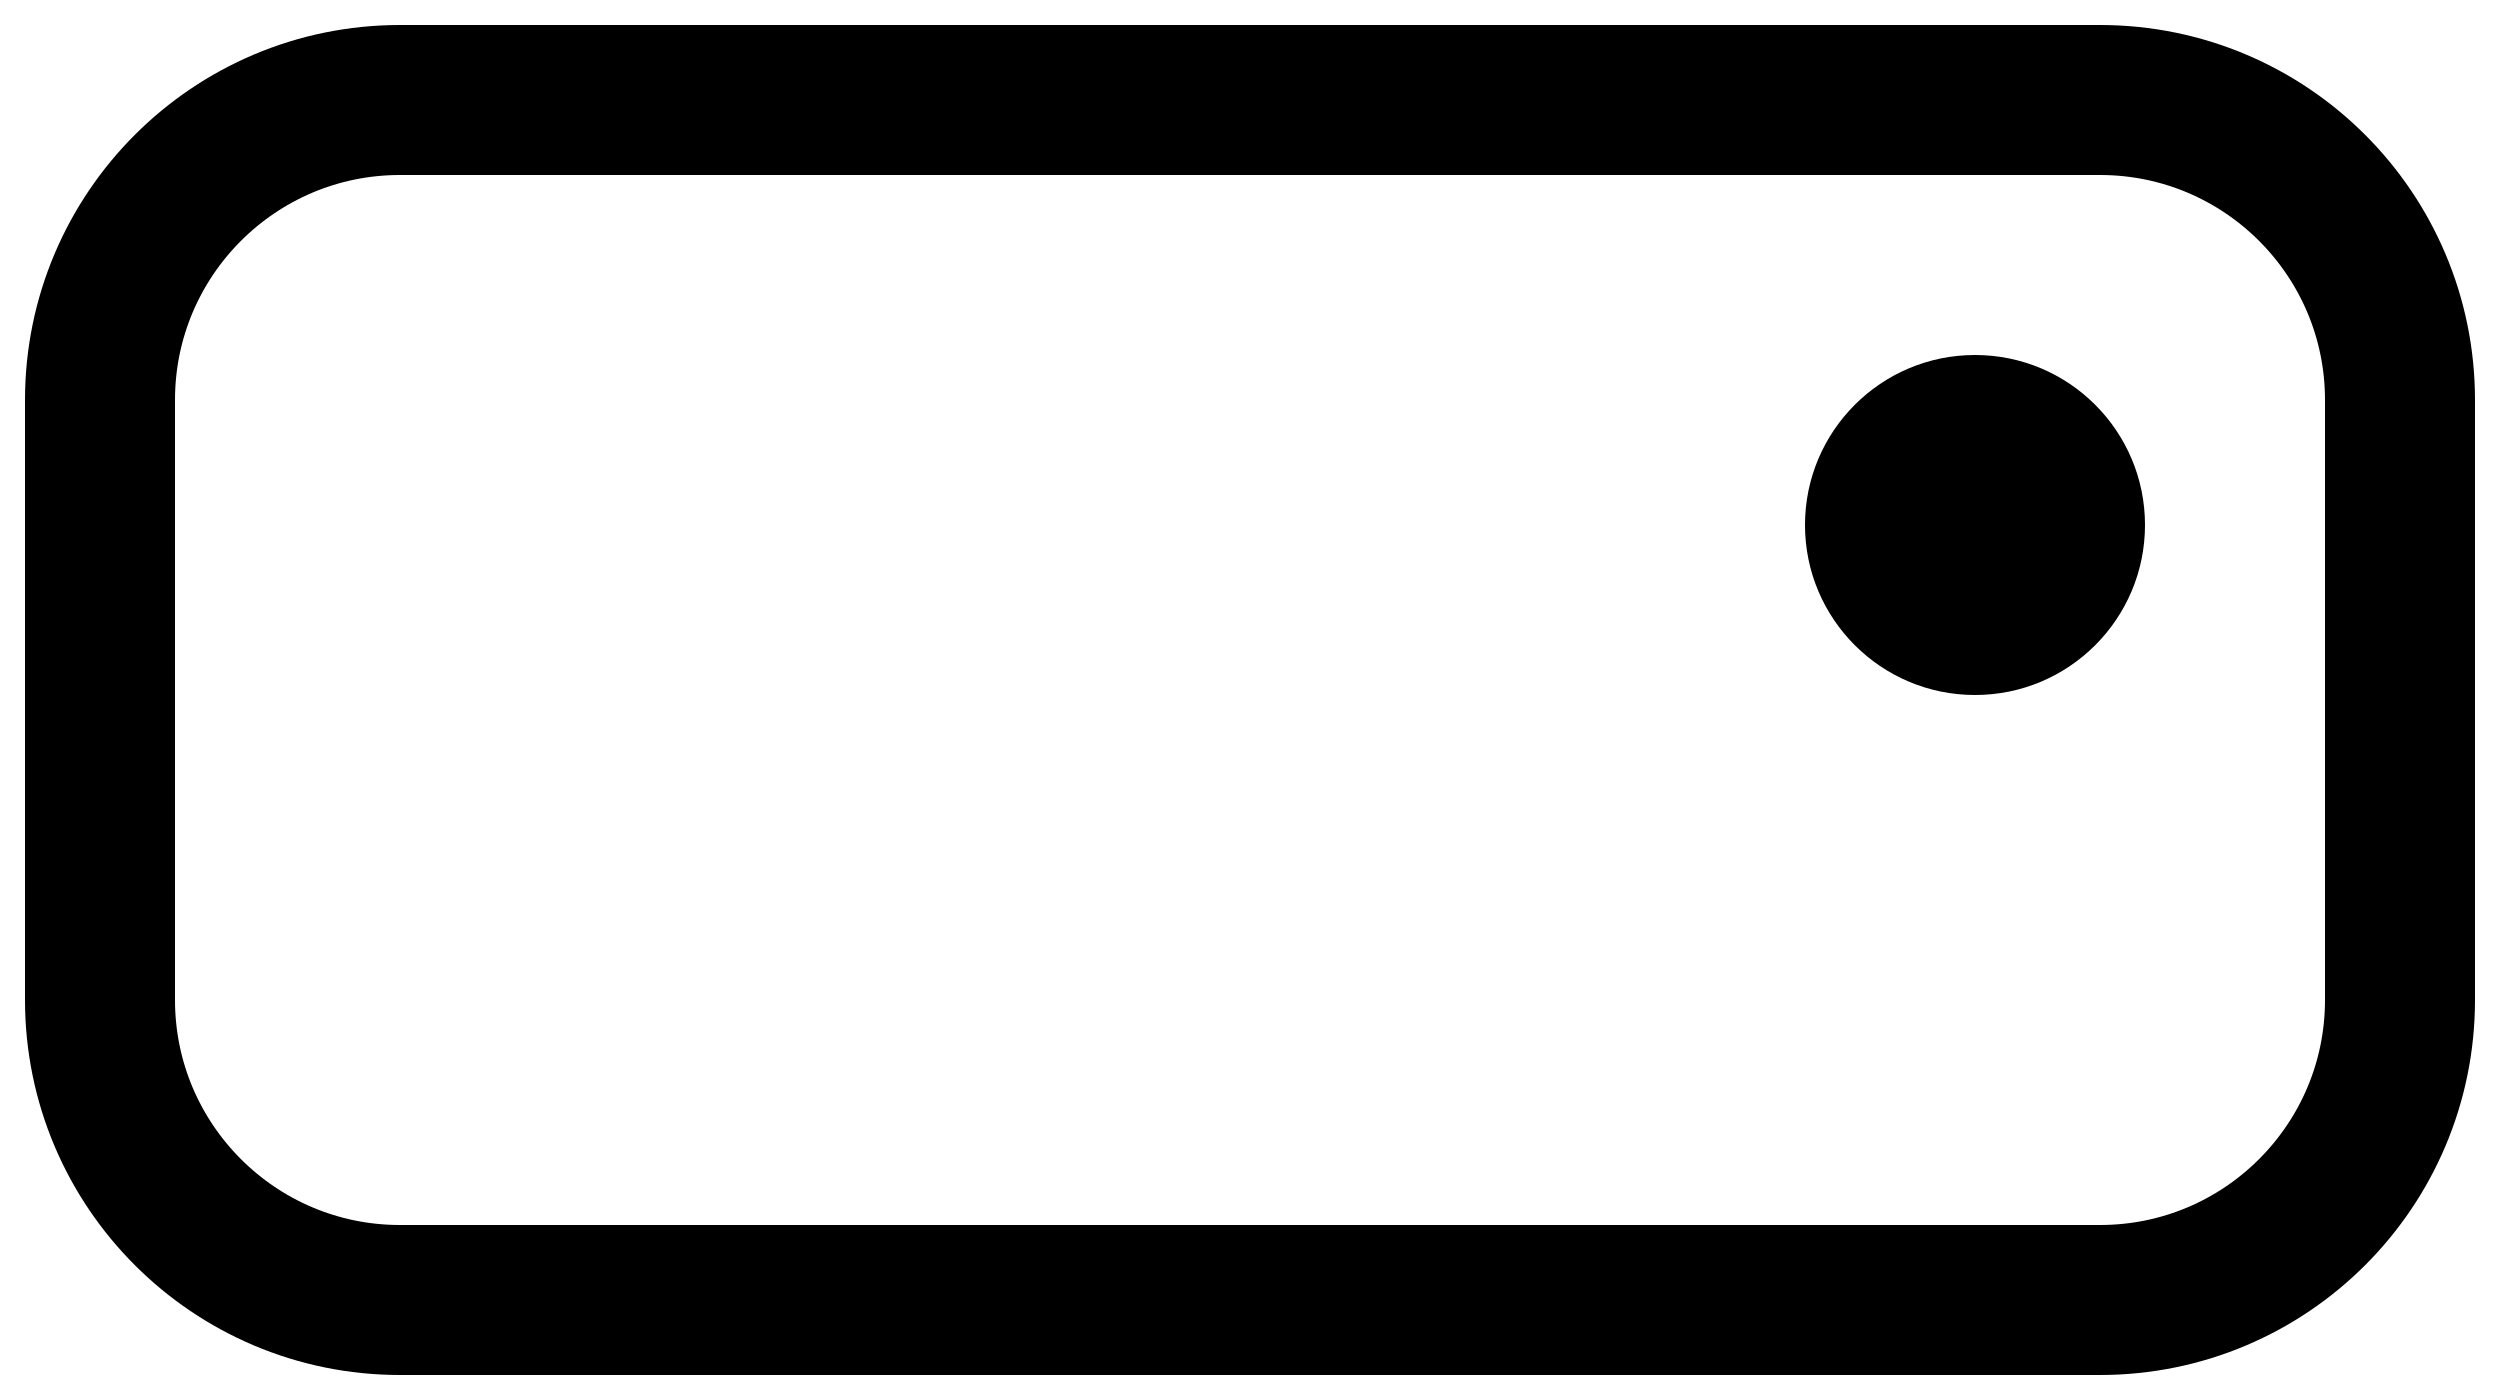
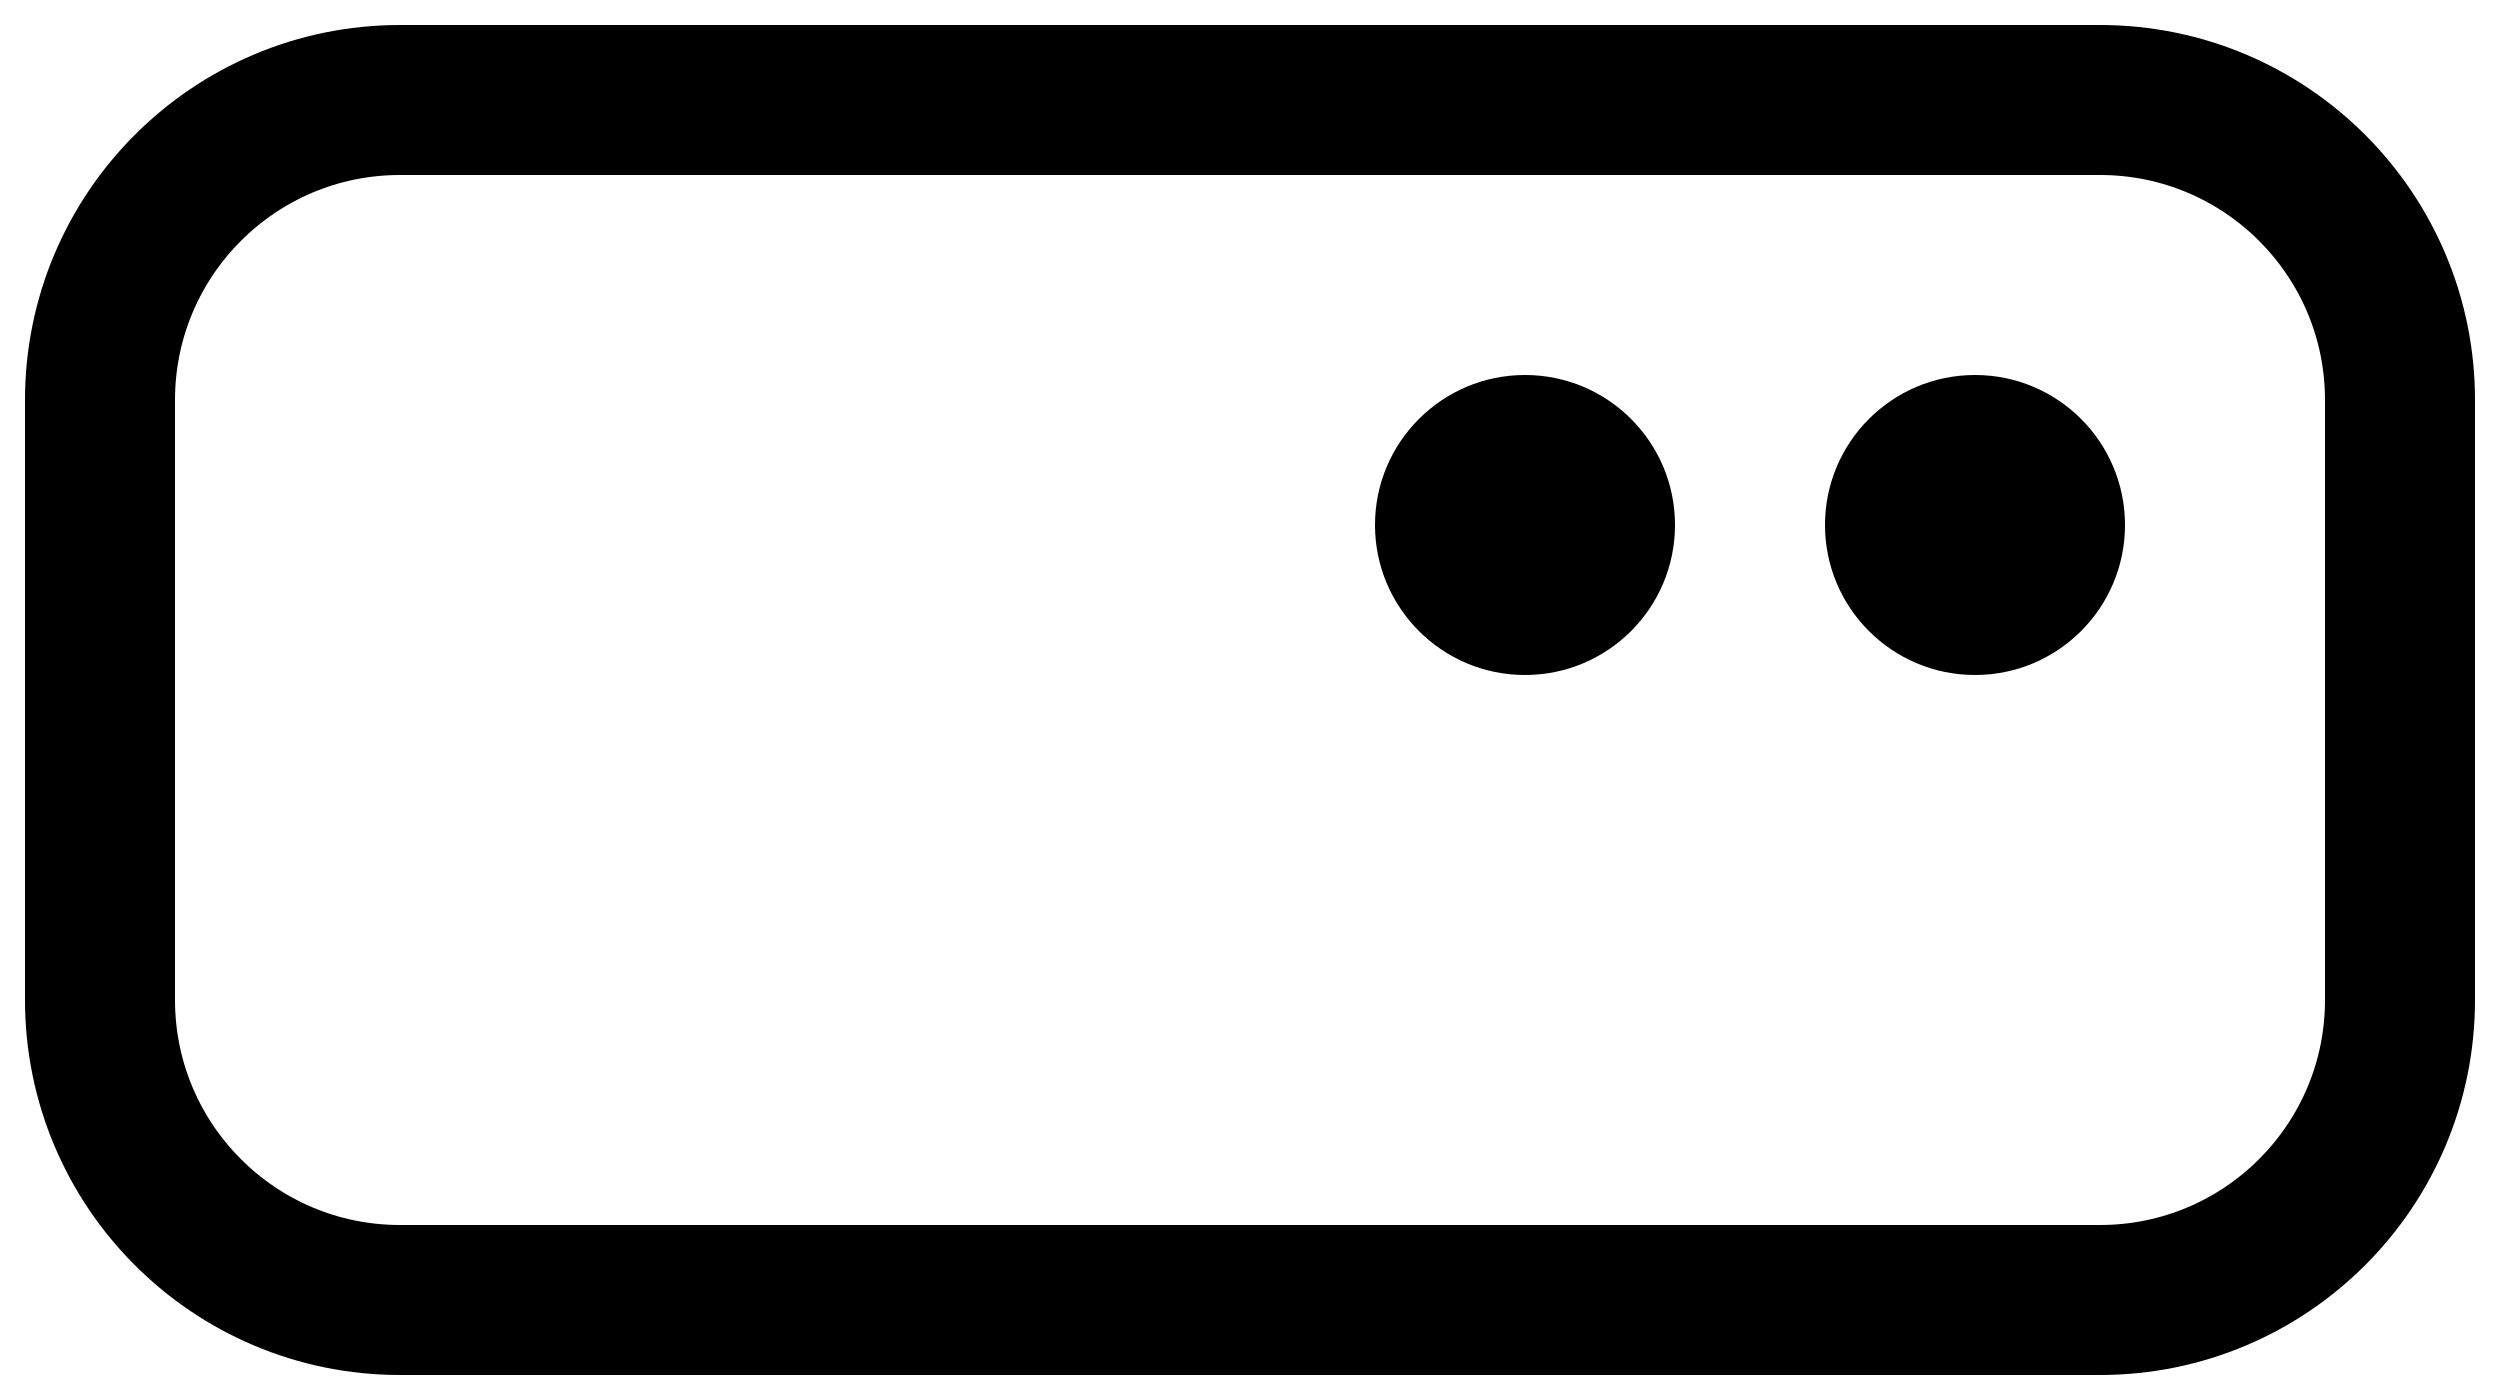
<svg xmlns="http://www.w3.org/2000/svg" viewBox="0 0 50 28">
  <rect fill="none" x="2" y="2" width="46" height="24" rx="6" stroke="currentColor" stroke-width="3" />
-   <circle cx="39.5" cy="10.5" r="3.4" fill="currentColor" />
+   <circle cx="30.5" cy="10.5" r="3" fill="currentColor" />
+   <circle cx="39.5" cy="10.5" r="3" fill="currentColor" />
</svg>
